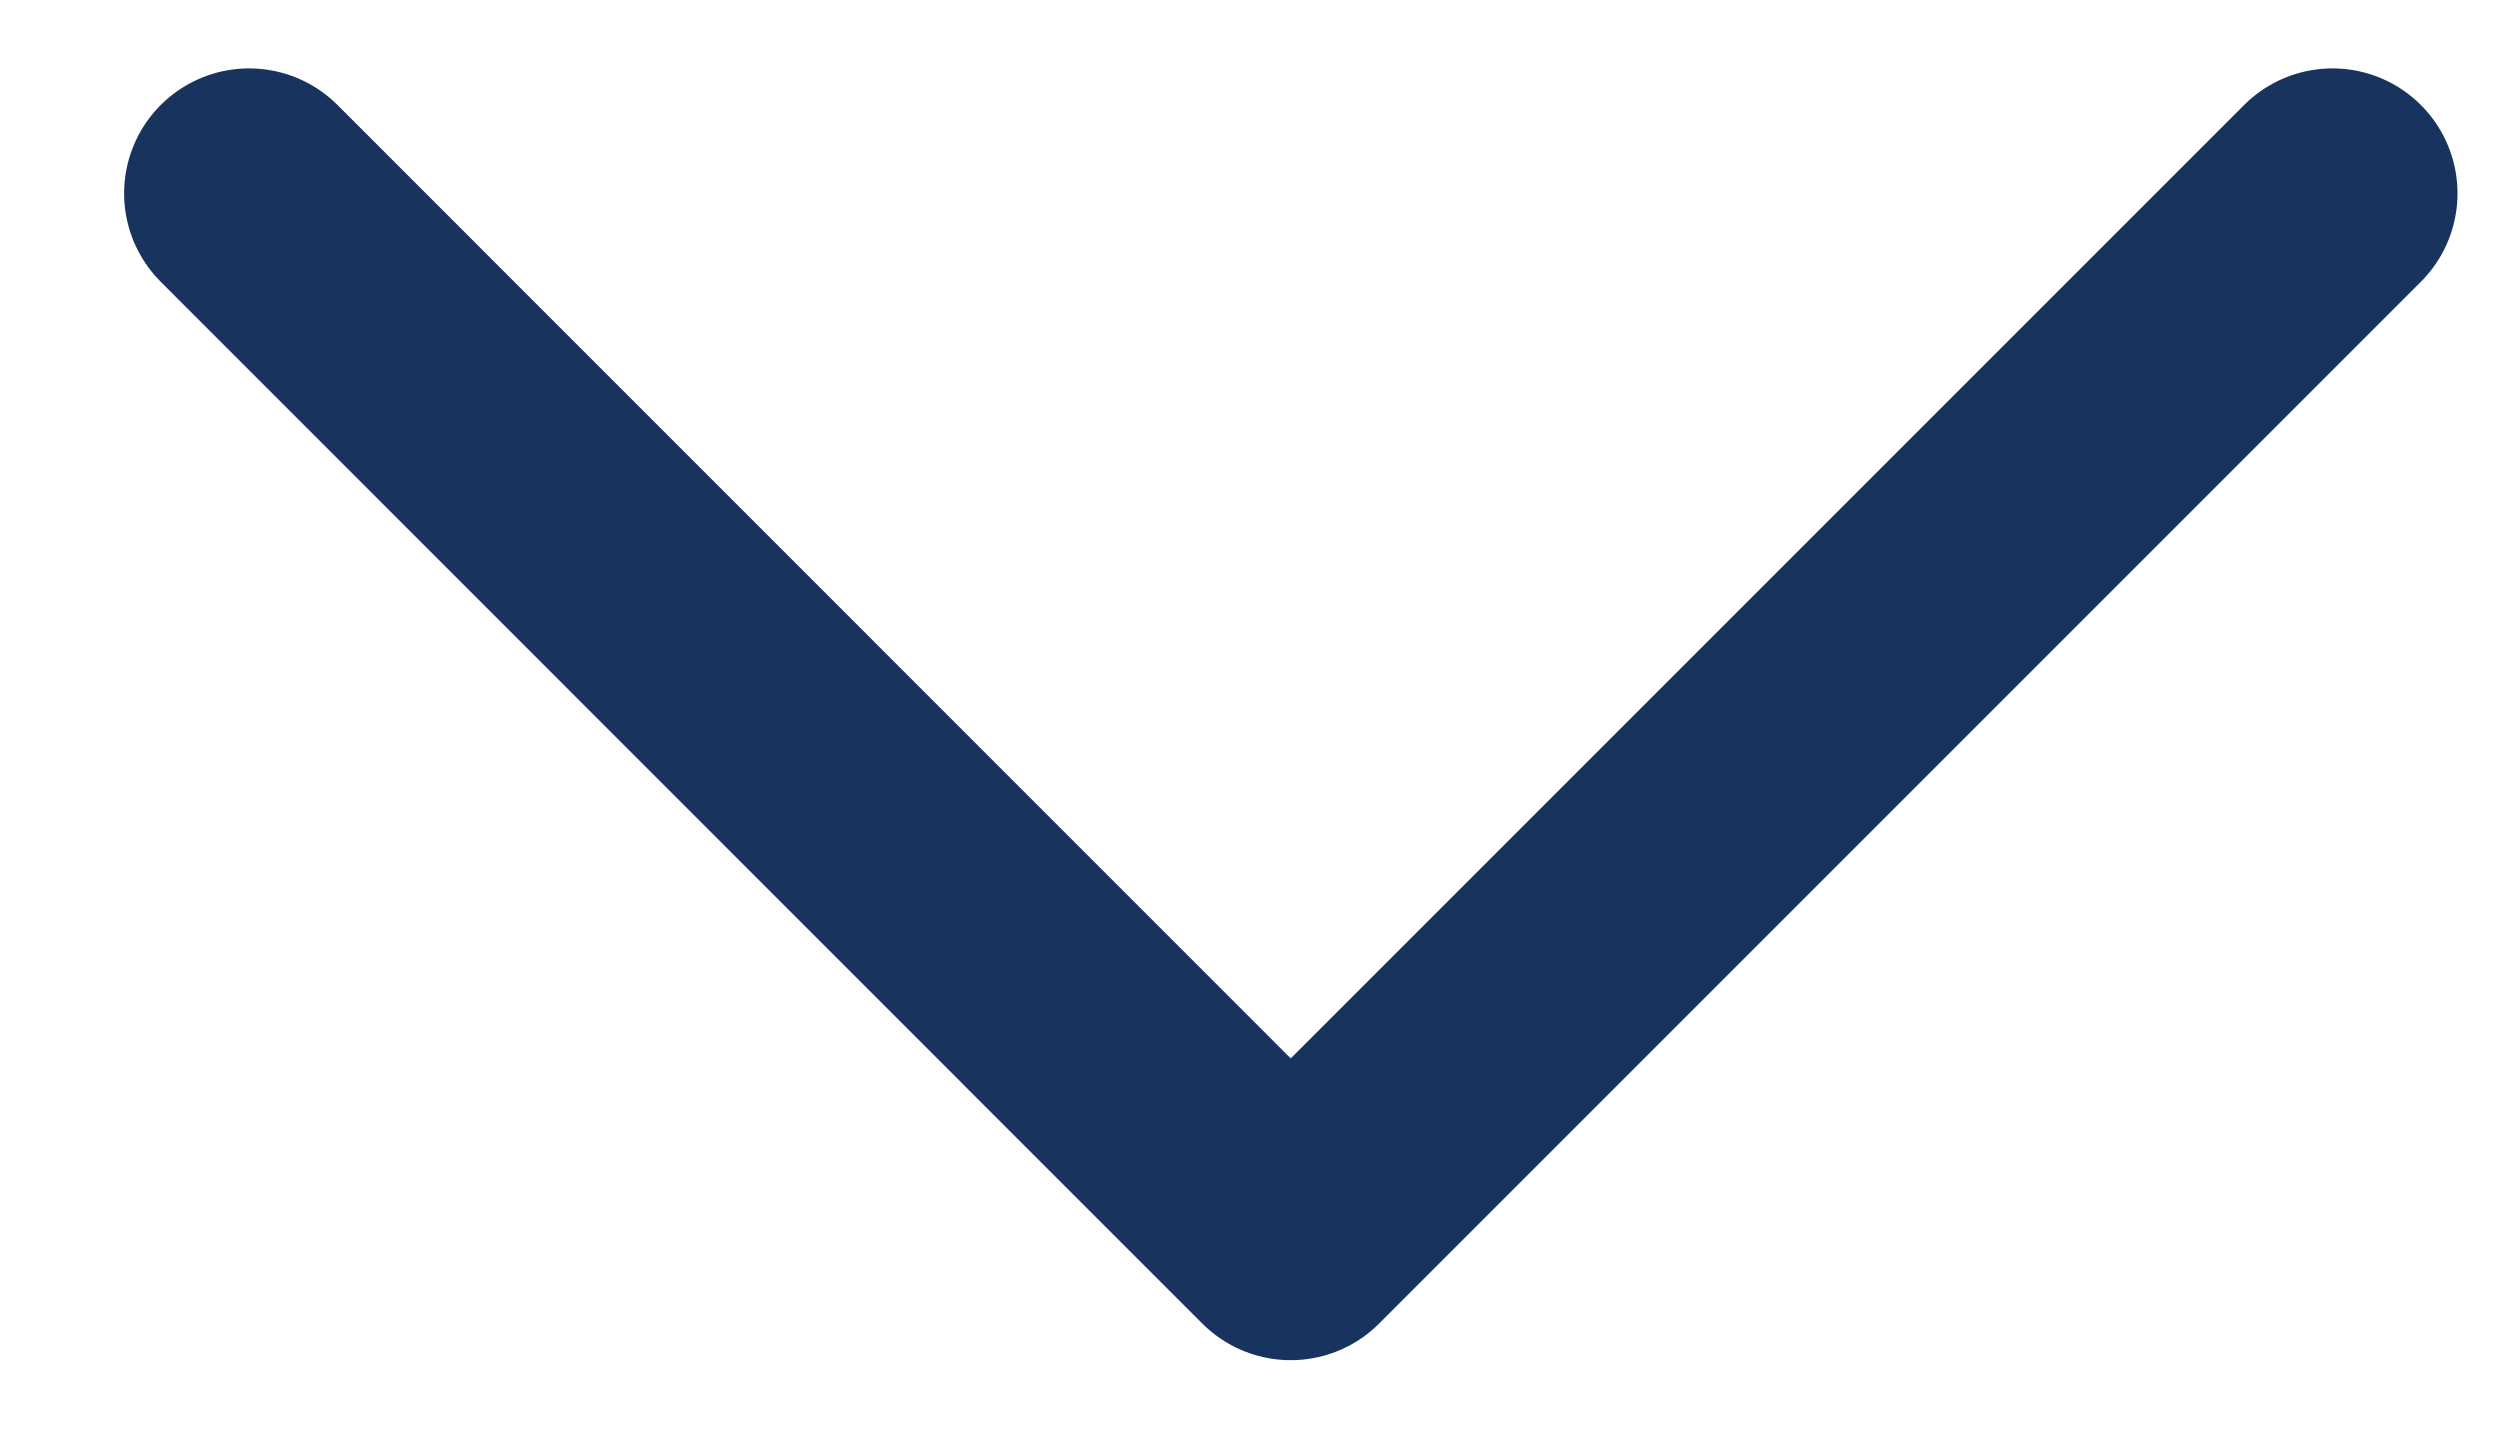
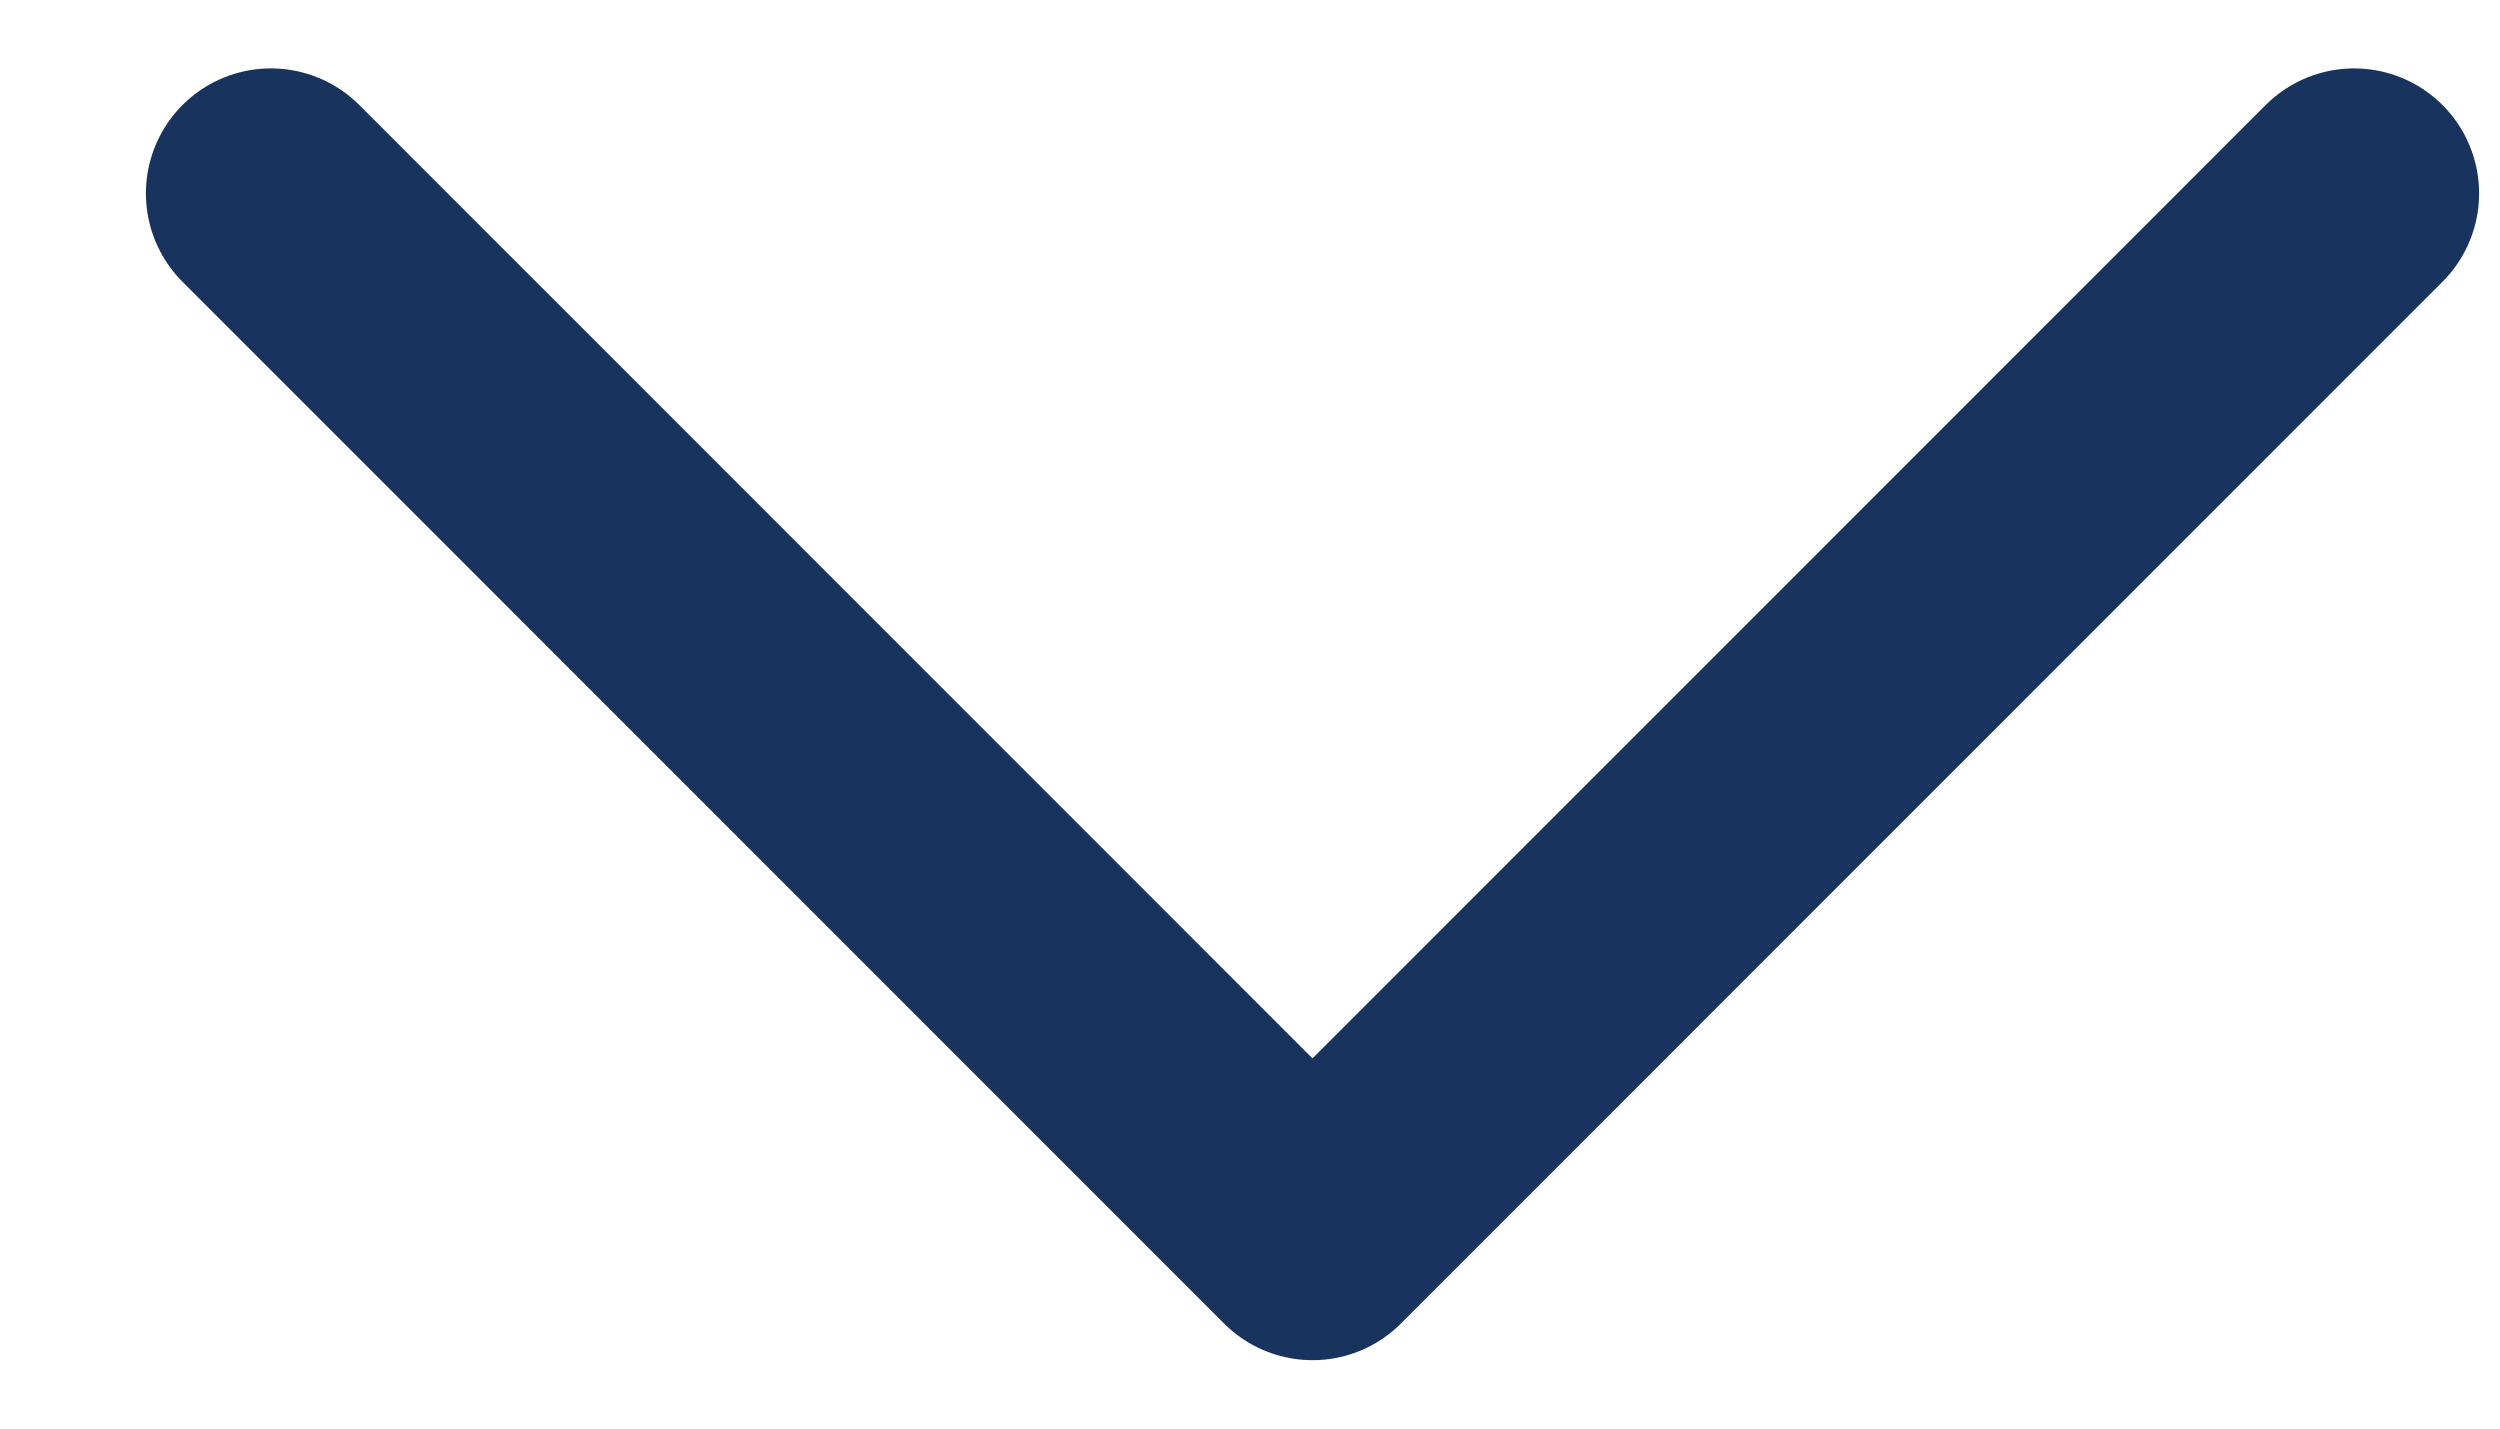
<svg xmlns="http://www.w3.org/2000/svg" width="14" height="8" viewBox="0 0 14 8" fill="none">
-   <path d="M1.395 1.083L7.228 6.917L13.062 1.083" stroke="#18345E" stroke-width="1.4" stroke-linecap="round" stroke-linejoin="round" />
+   <path d="M1.517 1.083L7.35 6.917L13.183 1.083" stroke="#18345E" stroke-width="1.4" stroke-linecap="round" stroke-linejoin="round" />
</svg>
